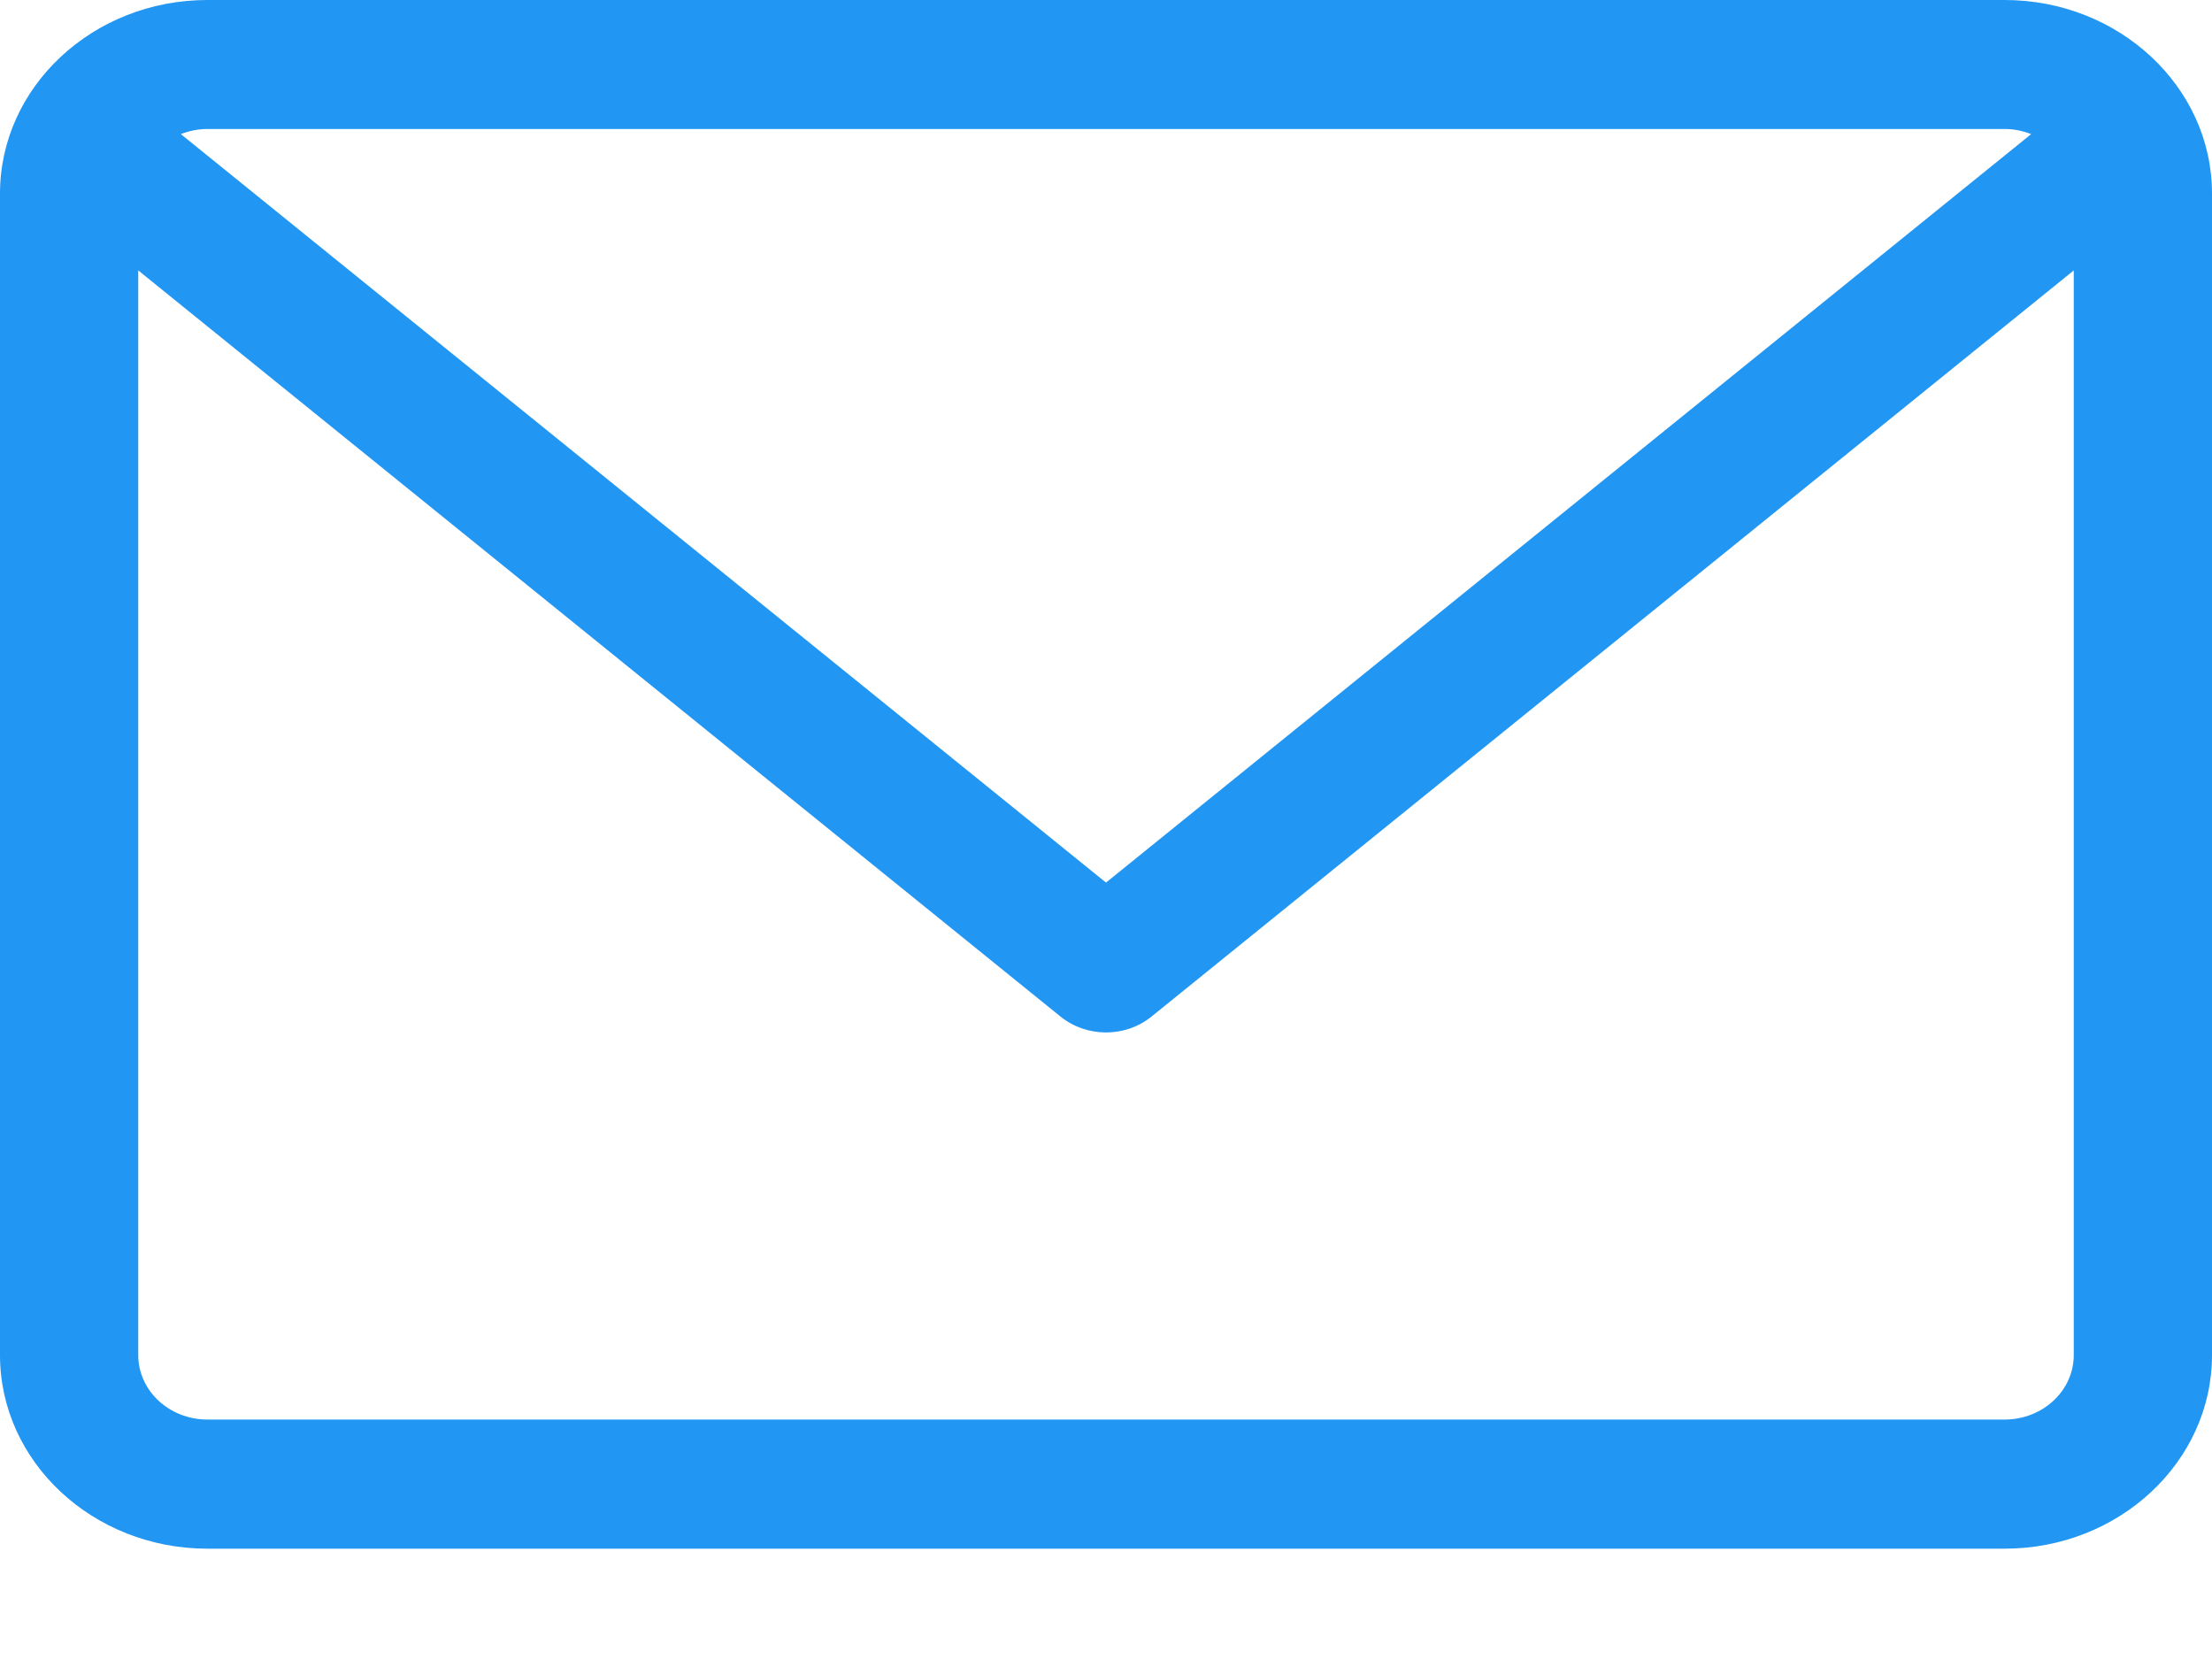
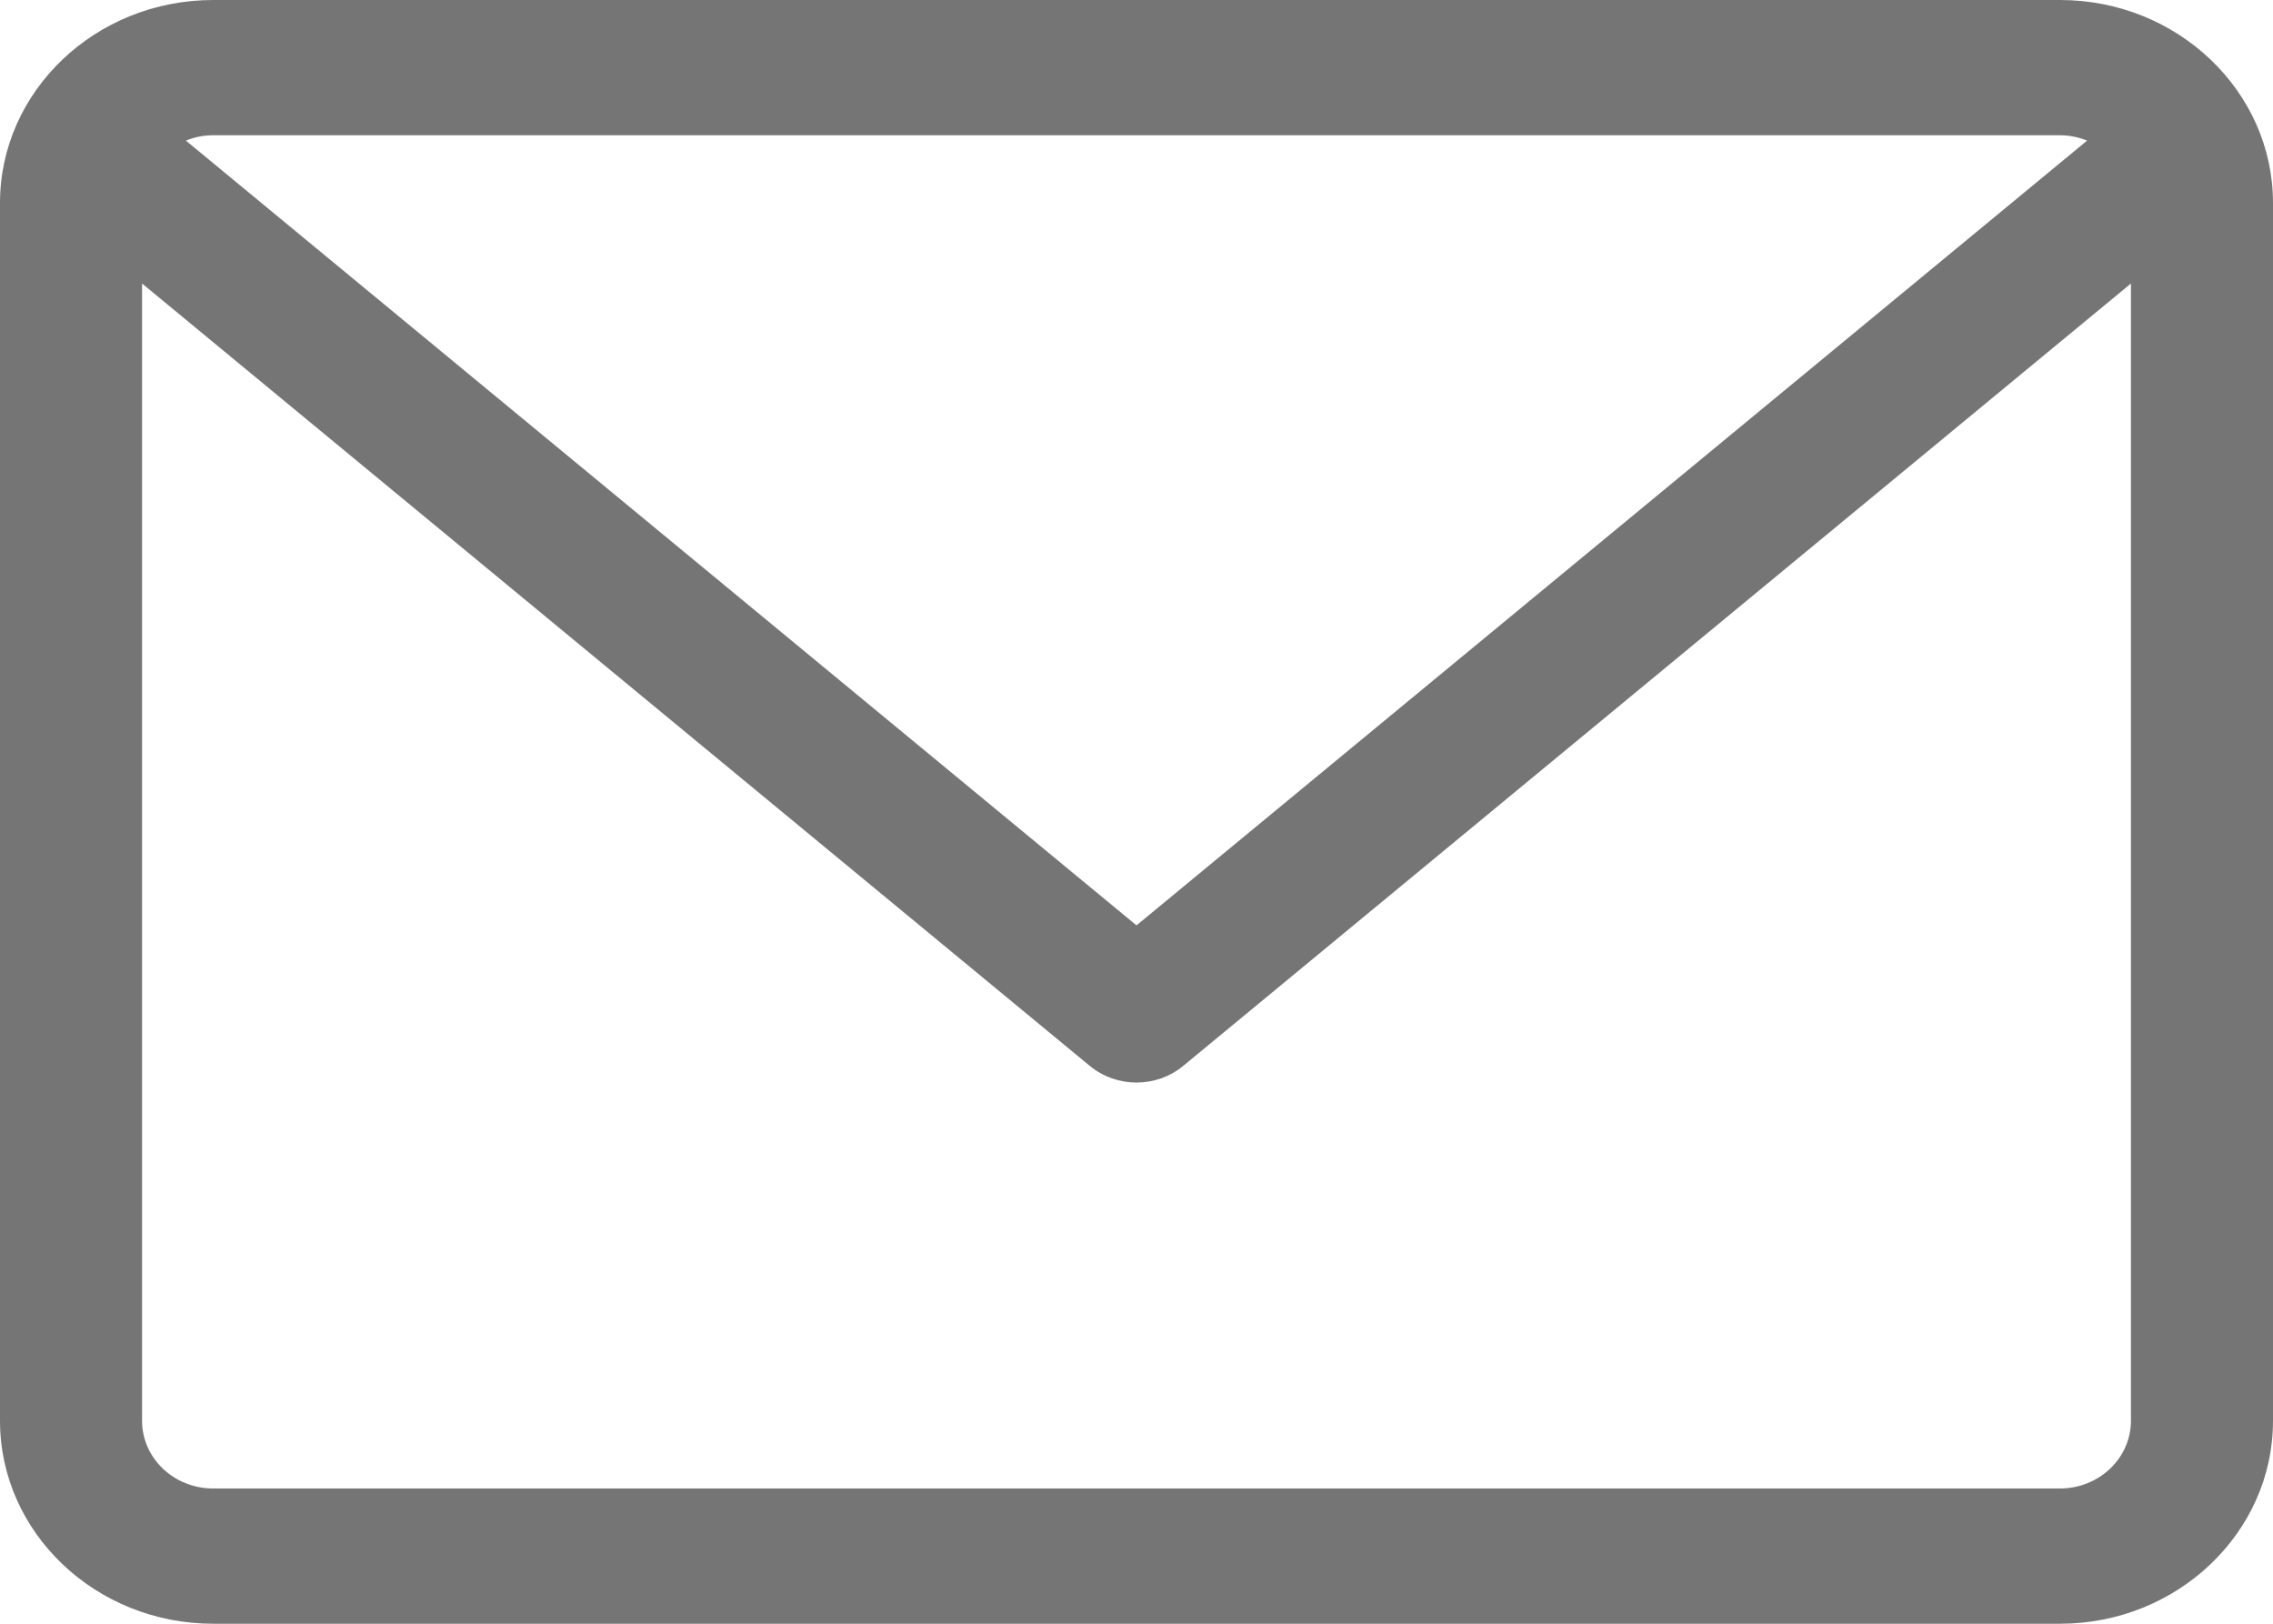
- <svg xmlns="http://www.w3.org/2000/svg" width="16" height="12" viewBox="0 0 16 12" fill="none">
-   <path d="M14.5 0H1.5C0.673 0 0 0.628 0 1.4V9.802C0 10.574 0.673 11.202 1.5 11.202H14.5C15.327 11.202 16 10.574 16 9.802V1.4C16 0.628 15.327 0 14.5 0ZM14.5 0.933C14.568 0.933 14.633 0.947 14.692 0.97L8 6.384L1.308 0.97C1.367 0.947 1.432 0.933 1.5 0.933H14.5ZM14.5 10.268H1.5C1.224 10.268 1 10.059 1 9.802V1.956L7.672 7.354C7.767 7.43 7.883 7.468 8 7.468C8.117 7.468 8.233 7.43 8.328 7.354L15 1.956V9.802C15 10.059 14.776 10.268 14.5 10.268Z" fill="#2196F3" />
+ <svg xmlns="http://www.w3.org/2000/svg" width="14" height="10" viewBox="0 0 14 10" fill="none">
+   <path d="M12.688 0H1.313C0.589 0 0 0.561 0 1.25V8.75C0 9.439 0.589 10 1.313 10H12.688C13.411 10 14 9.439 14 8.75V1.25C14 0.561 13.411 0 12.688 0ZM12.688 0.833C12.747 0.833 12.803 0.845 12.855 0.866L7 5.699L1.145 0.866C1.196 0.845 1.253 0.833 1.312 0.833H12.688ZM12.688 9.167H1.313C1.071 9.167 0.875 8.98 0.875 8.75V1.746L6.713 6.565C6.796 6.633 6.898 6.667 7 6.667C7.102 6.667 7.204 6.633 7.287 6.565L13.125 1.746V8.75C13.125 8.98 12.929 9.167 12.688 9.167Z" fill="#757575" />
</svg>
